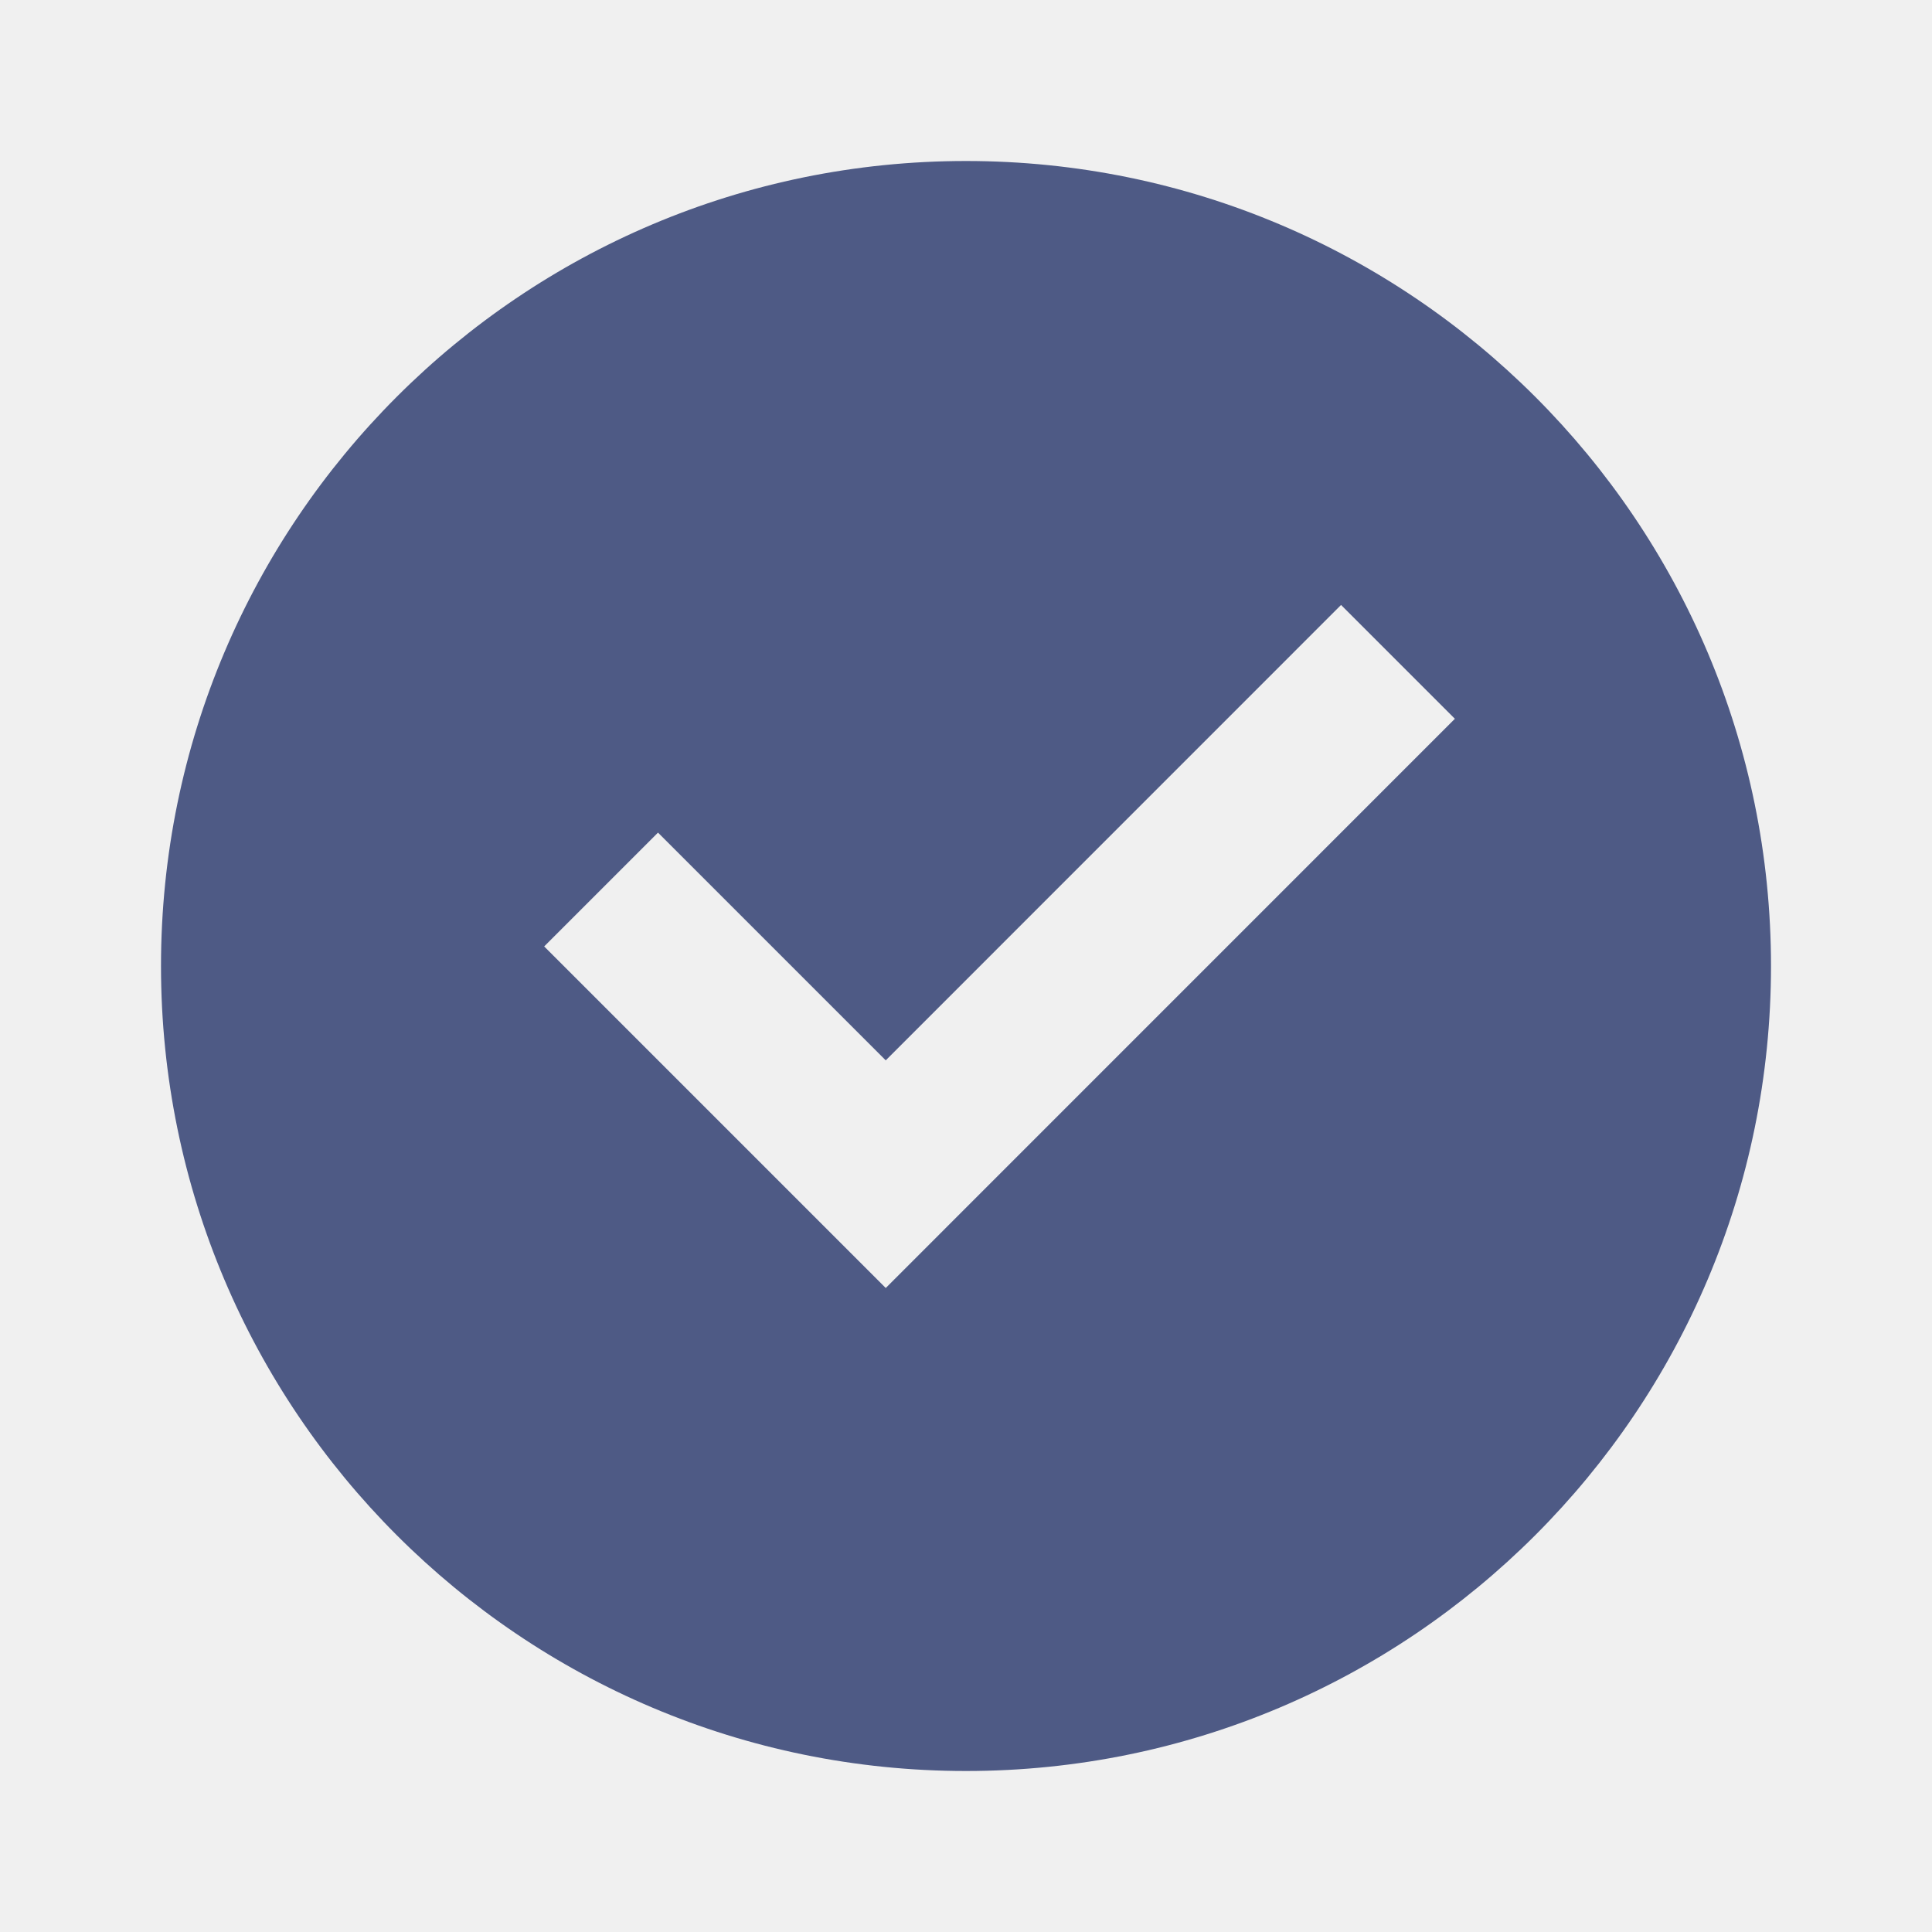
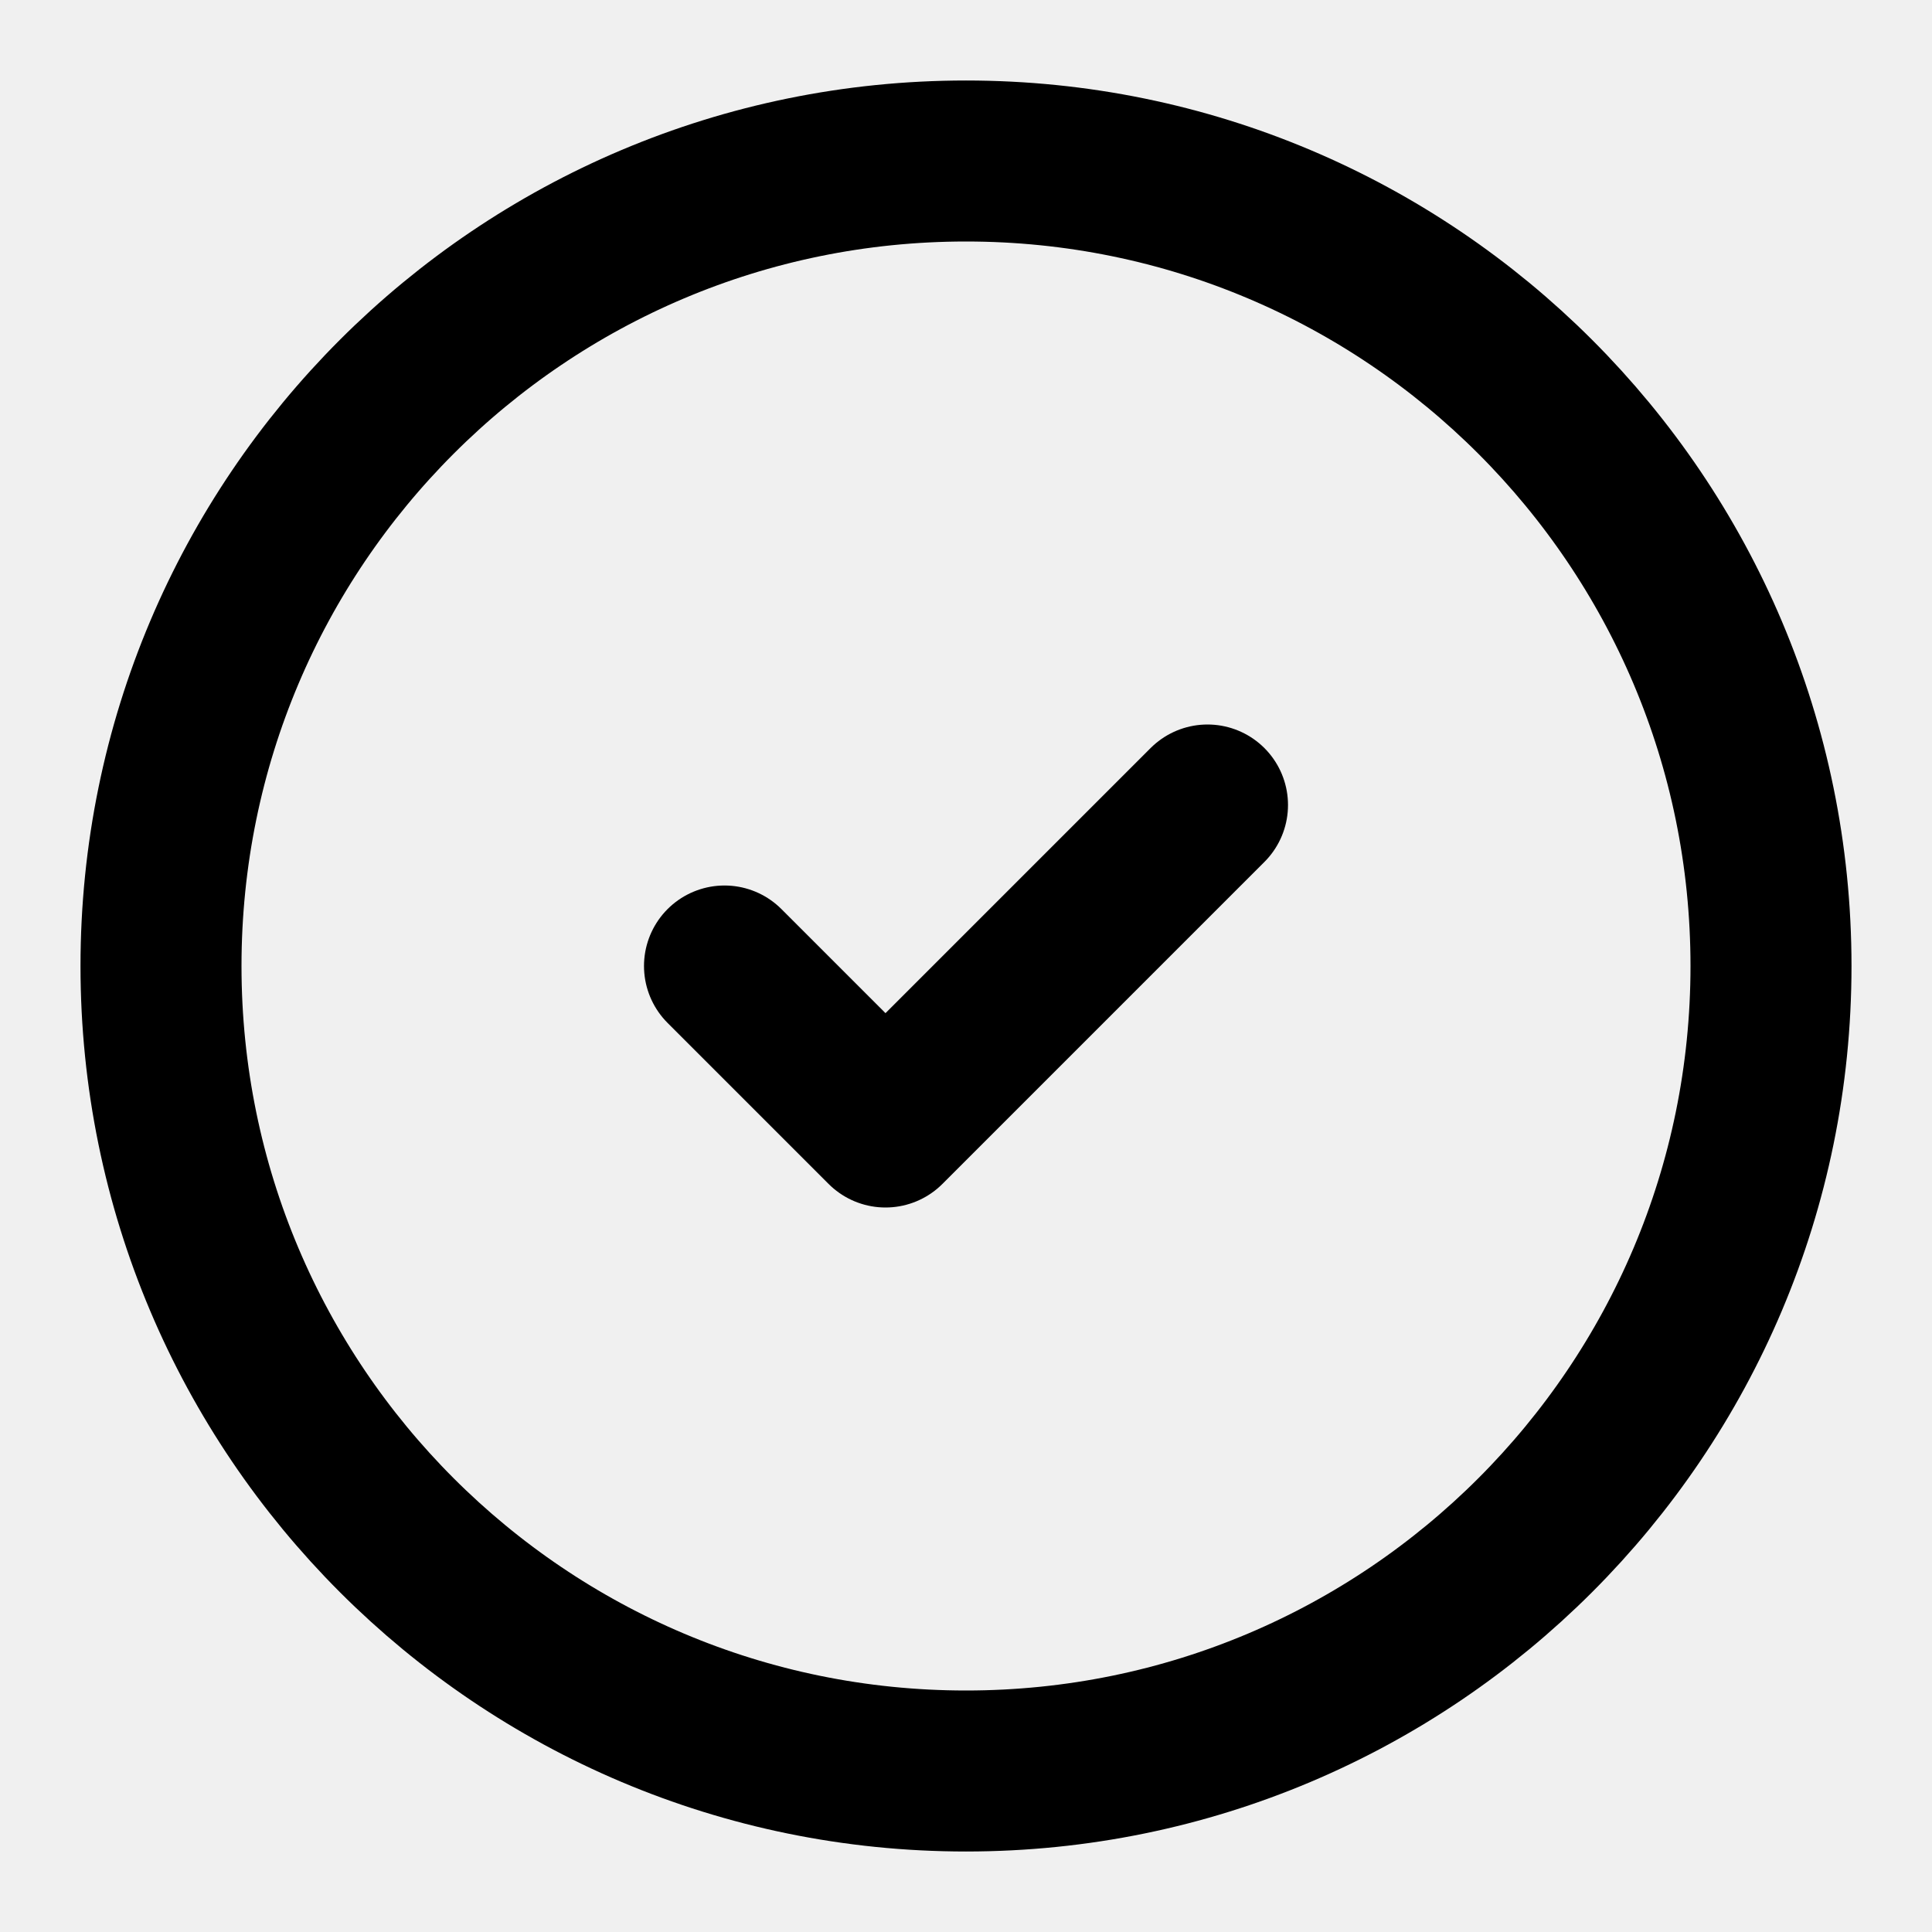
- <svg xmlns="http://www.w3.org/2000/svg" width="24" height="24" viewBox="0 0 24 24" fill="none">
-   <g clip-path="url(#clip0_38_54)">
-     <path d="M12 22C6.477 22 2 17.523 2 12C2 6.477 6.477 2 12 2C17.523 2 22 6.477 22 12C22 17.523 17.523 22 12 22ZM11.003 16L18.073 8.929L16.659 7.515L11.003 13.172L8.174 10.343L6.76 11.757L11.003 16Z" fill="#4E5A85" />
-   </g>
-   <defs>
-     <clipPath id="clip0_38_54">
-       <rect width="24" height="24" fill="white" />
-     </clipPath>
-   </defs>
+ <svg xmlns="http://www.w3.org/2000/svg" width="24" height="24" viewBox="0 0 24 24" fill="none" stroke="currentColor" stroke-width="2" stroke-linecap="round" stroke-linejoin="round" class="lucide lucide-circle-check">
+   <circle cx="12" cy="12" r="10" />
+   <path d="m9 12 2 2 4-4" />
</svg>
